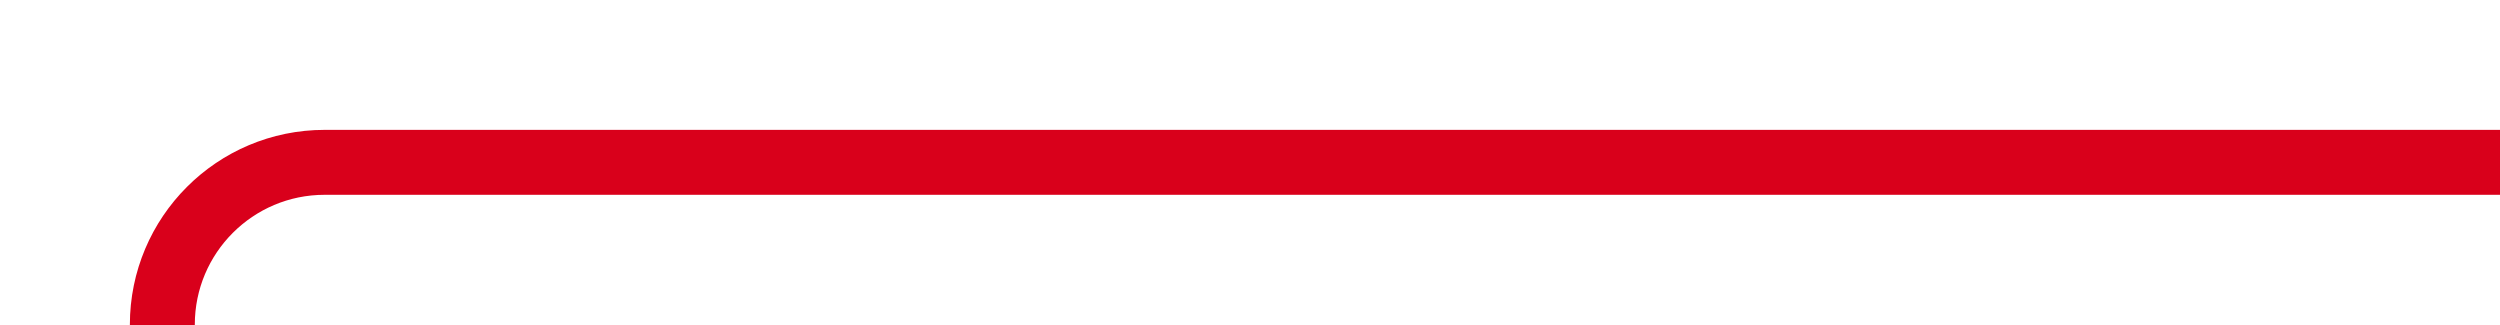
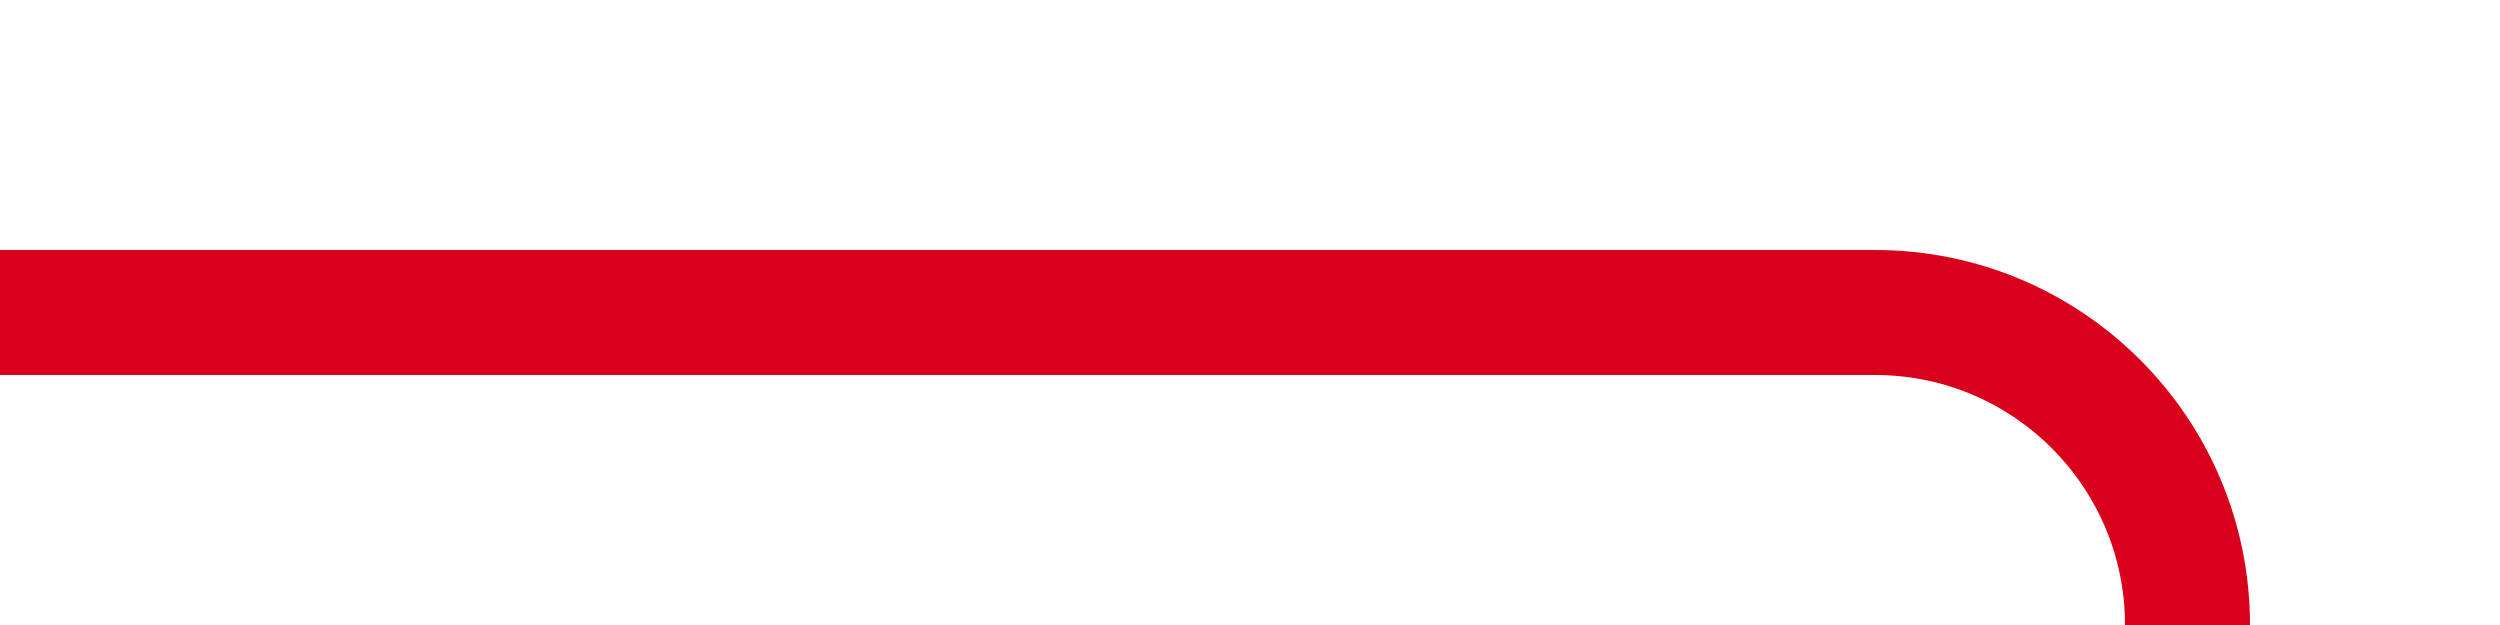
- <svg xmlns="http://www.w3.org/2000/svg" version="1.1" width="77px" height="10px" preserveAspectRatio="xMinYMid meet" viewBox="1916 487  77 8">
-   <path d="M 1993 491  L 1926 491  A 5 5 0 0 0 1921 496 L 1921 929  A 5 5 0 0 1 1916 934 L 1439 934  A 5 5 0 0 1 1434 929 L 1434 496  A 5 5 0 0 0 1429 491 L 1396 491  " stroke-width="2" stroke="#d9001b" fill="none" />
-   <path d="M 1397 483.4  L 1390 491  L 1397 498.6  L 1397 483.4  Z " fill-rule="nonzero" fill="#d9001b" stroke="none" />
+ <svg xmlns="http://www.w3.org/2000/svg" version="1.1" width="40px" height="10px" preserveAspectRatio="xMinYMid meet" viewBox="1390 487  40 8">
+   <path d="M 1390 491  L 1420 491  A 5 5 0 0 1 1425 496 L 1425 895  A 5 5 0 0 0 1430 900 L 1975 900  A 5 5 0 0 0 1980 895 L 1980 496  A 5 5 0 0 1 1985 491 L 1987 491  " stroke-width="2" stroke="#d9001b" fill="none" />
+   <path d="M 1986 498.6  L 1993 491  L 1986 483.4  L 1986 498.6  Z " fill-rule="nonzero" fill="#d9001b" stroke="none" />
</svg>
